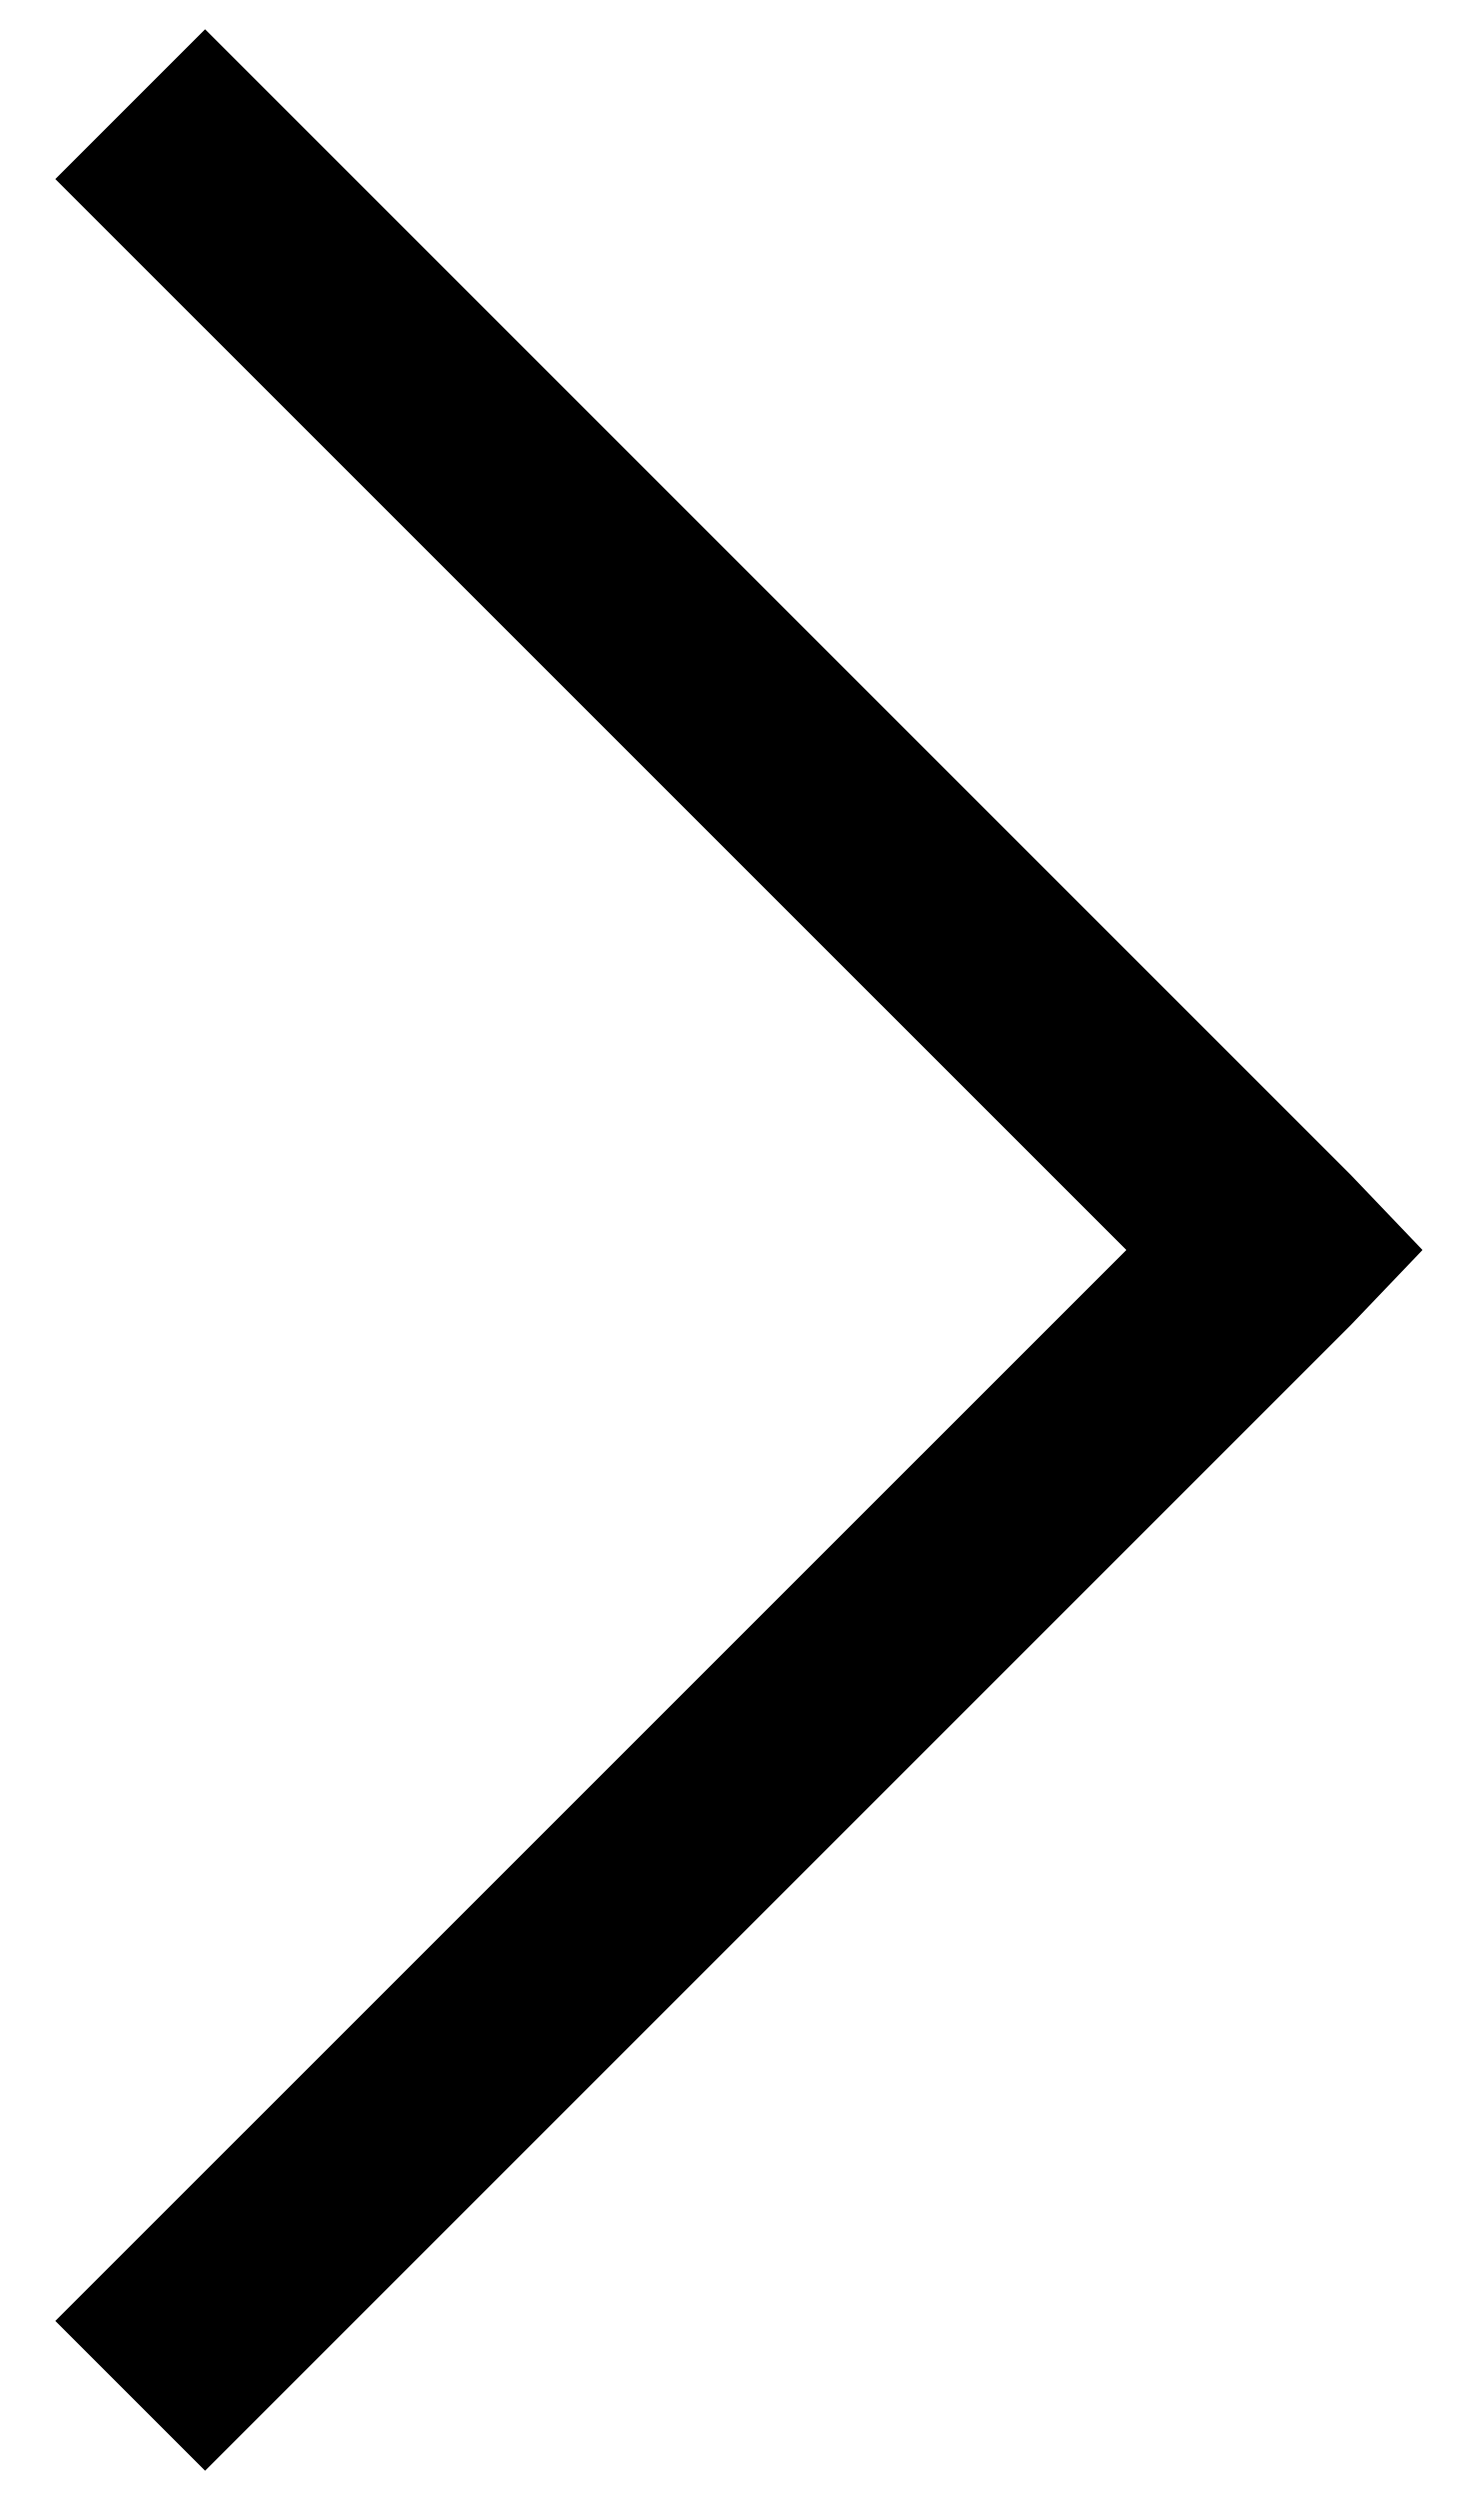
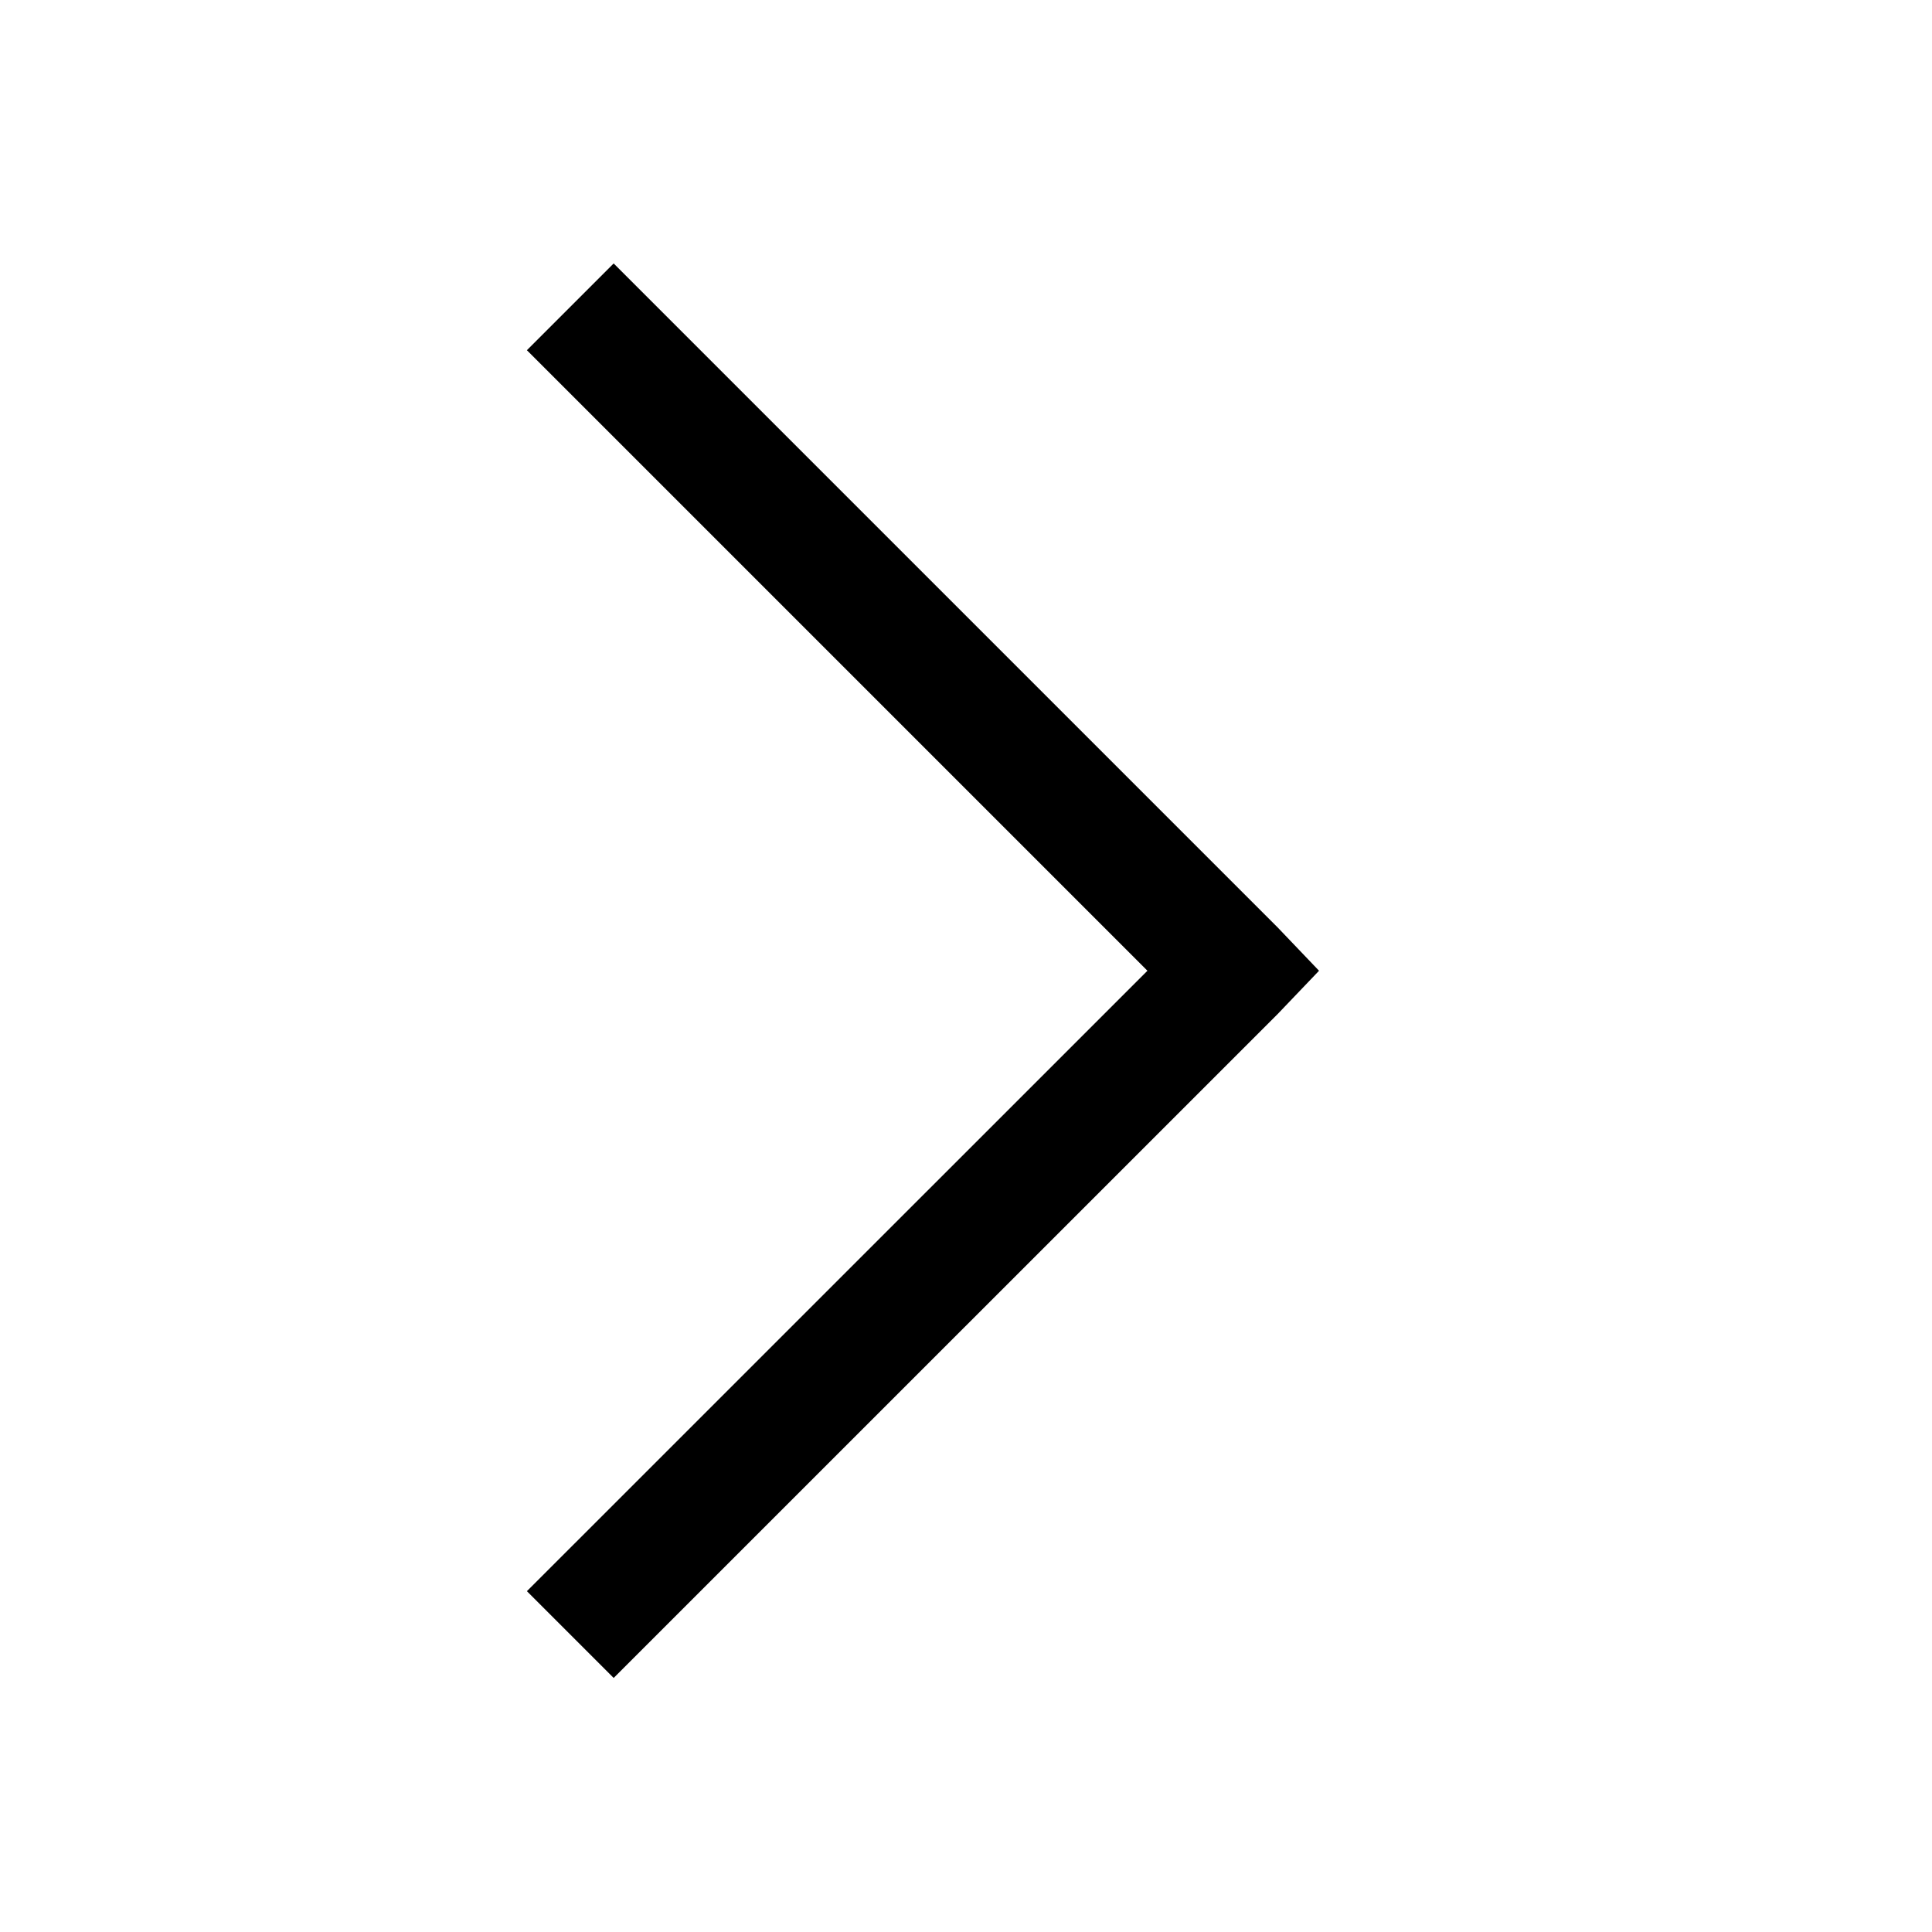
- <svg xmlns="http://www.w3.org/2000/svg" width="14" height="24" viewBox="0 0 14 24">
-   <polygon points="1.969 .281 .531 1.719 10.813 12 .531 22.281 1.969 23.719 12.969 12.719 13.656 12 12.969 11.281" />
+ <svg xmlns="http://www.w3.org/2000/svg" width="22" height="22" viewBox="0 0 22 22">
+   <polygon points="6.988 3 6 3.988 13.066 11.054 6 18.119 6.988 19.107 14.548 11.548 15.02 11.054 14.548 10.56" />
</svg>
